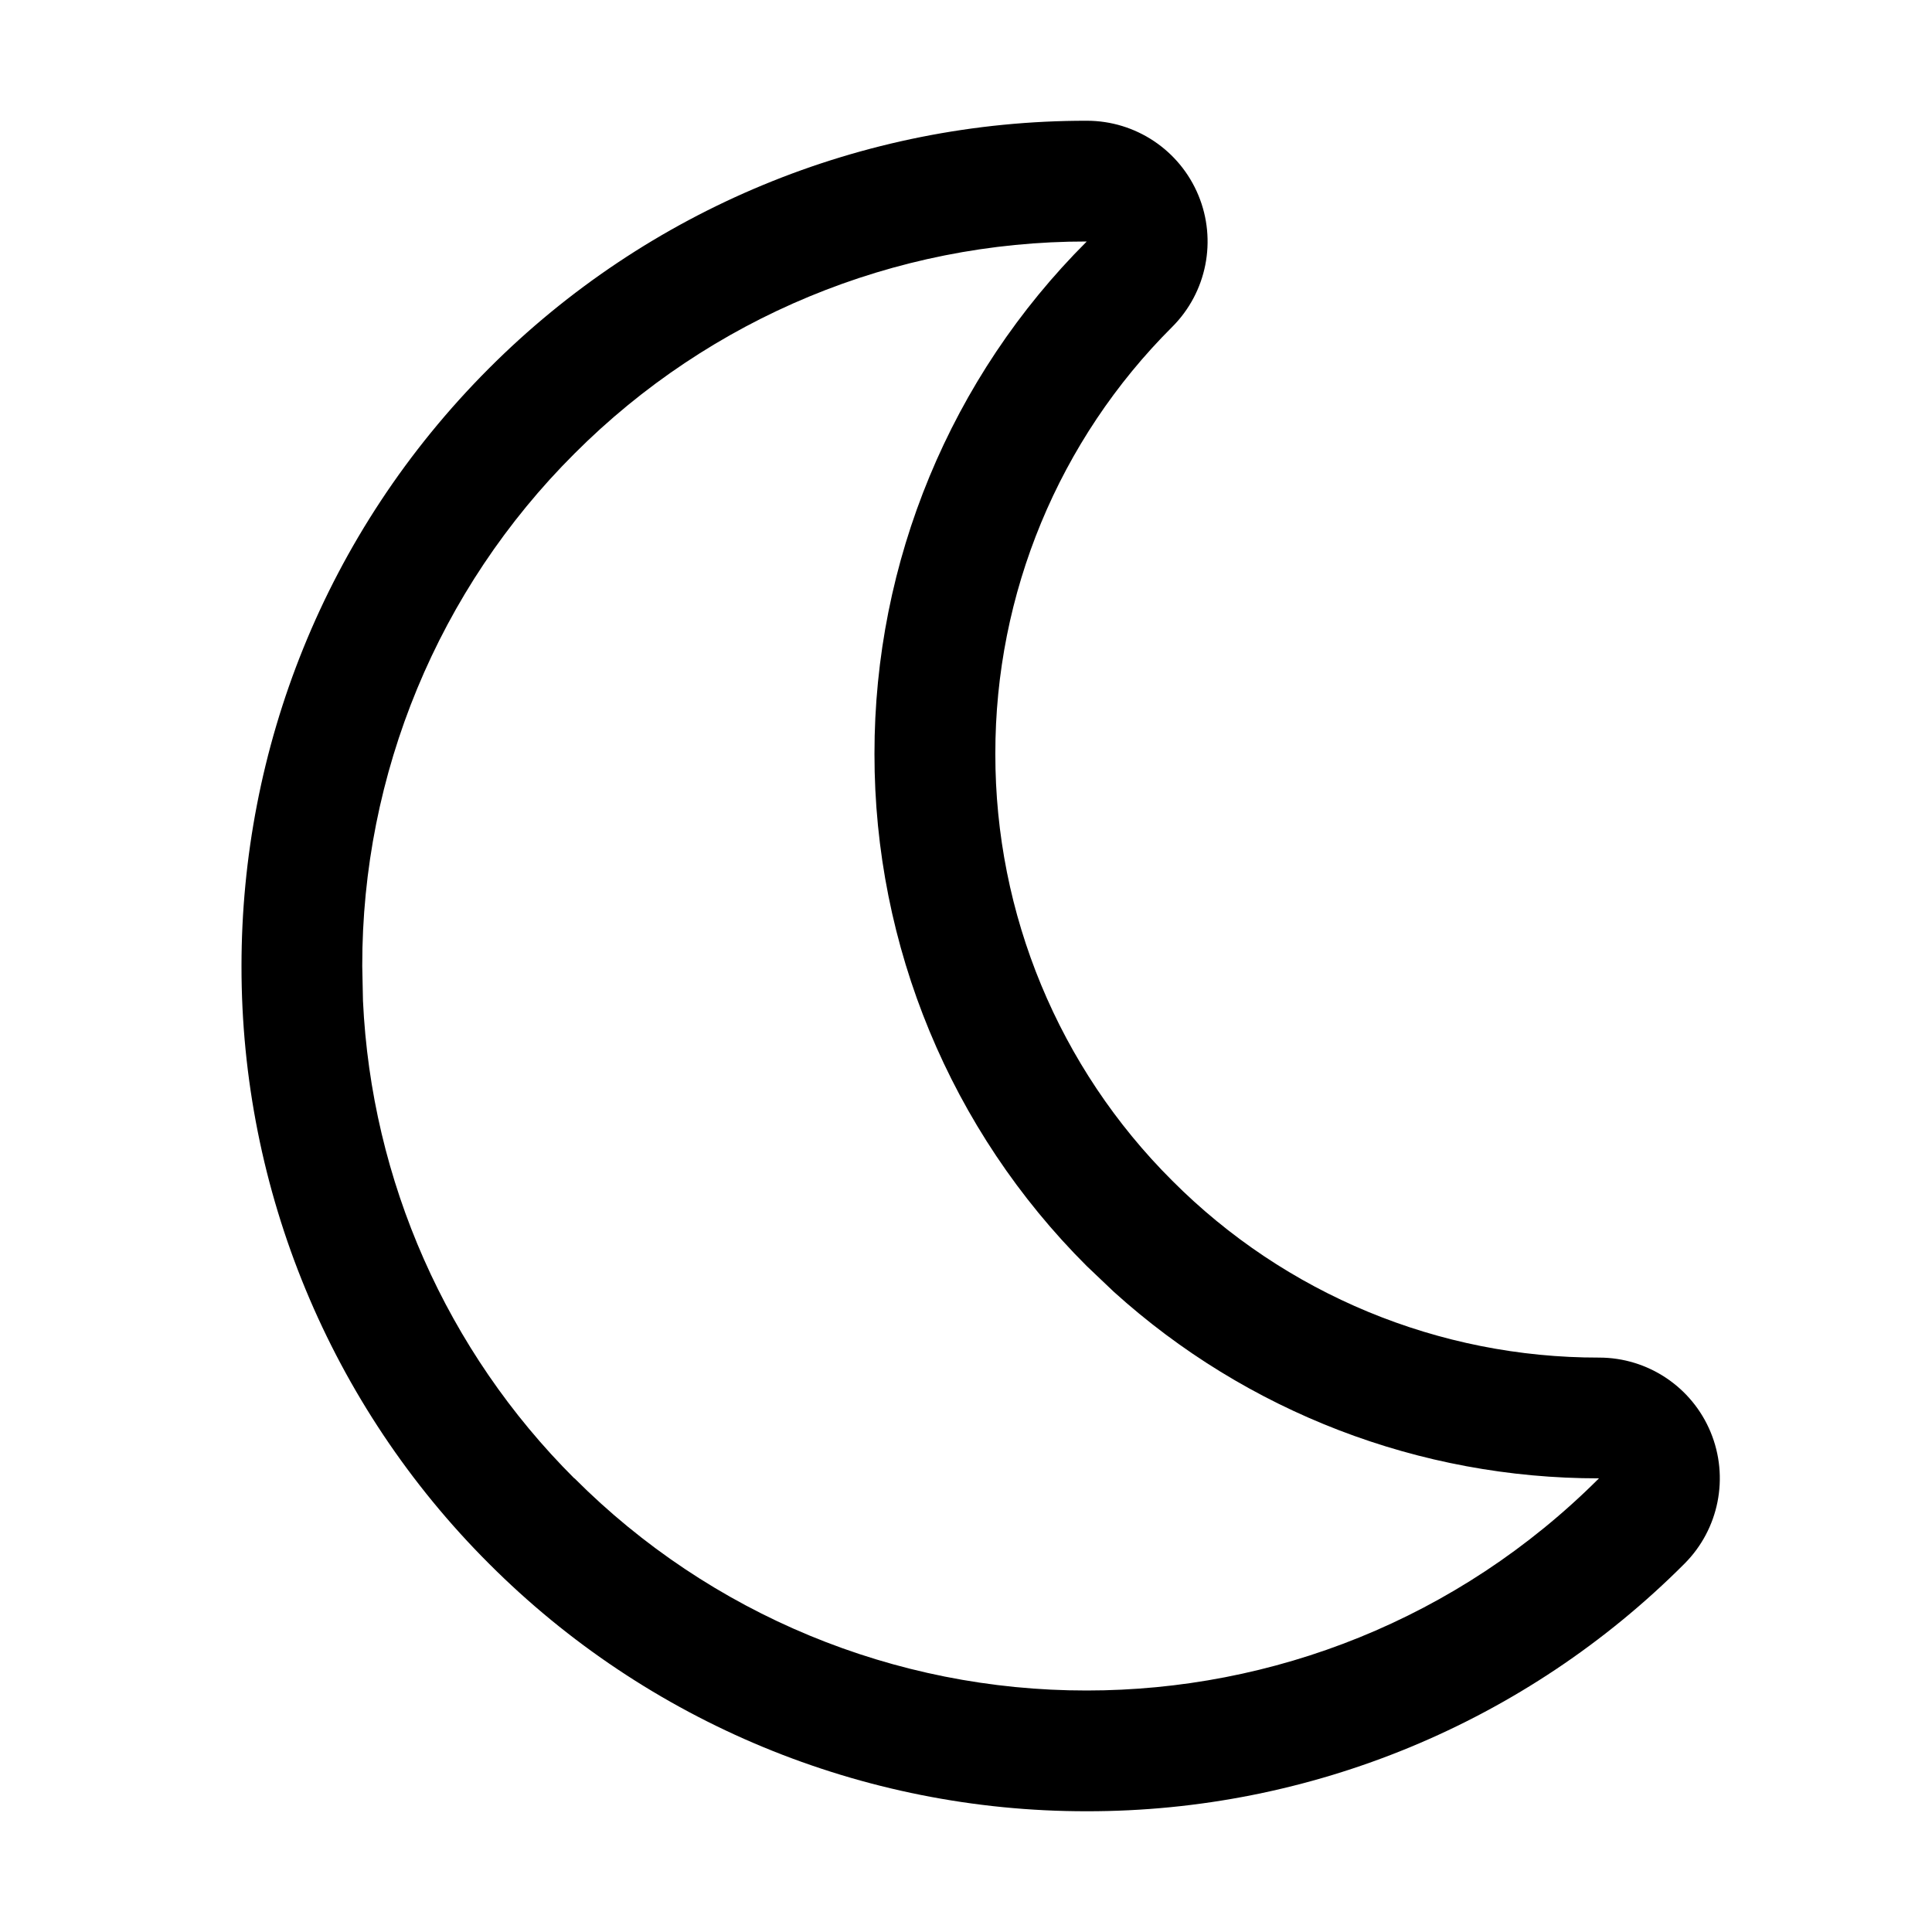
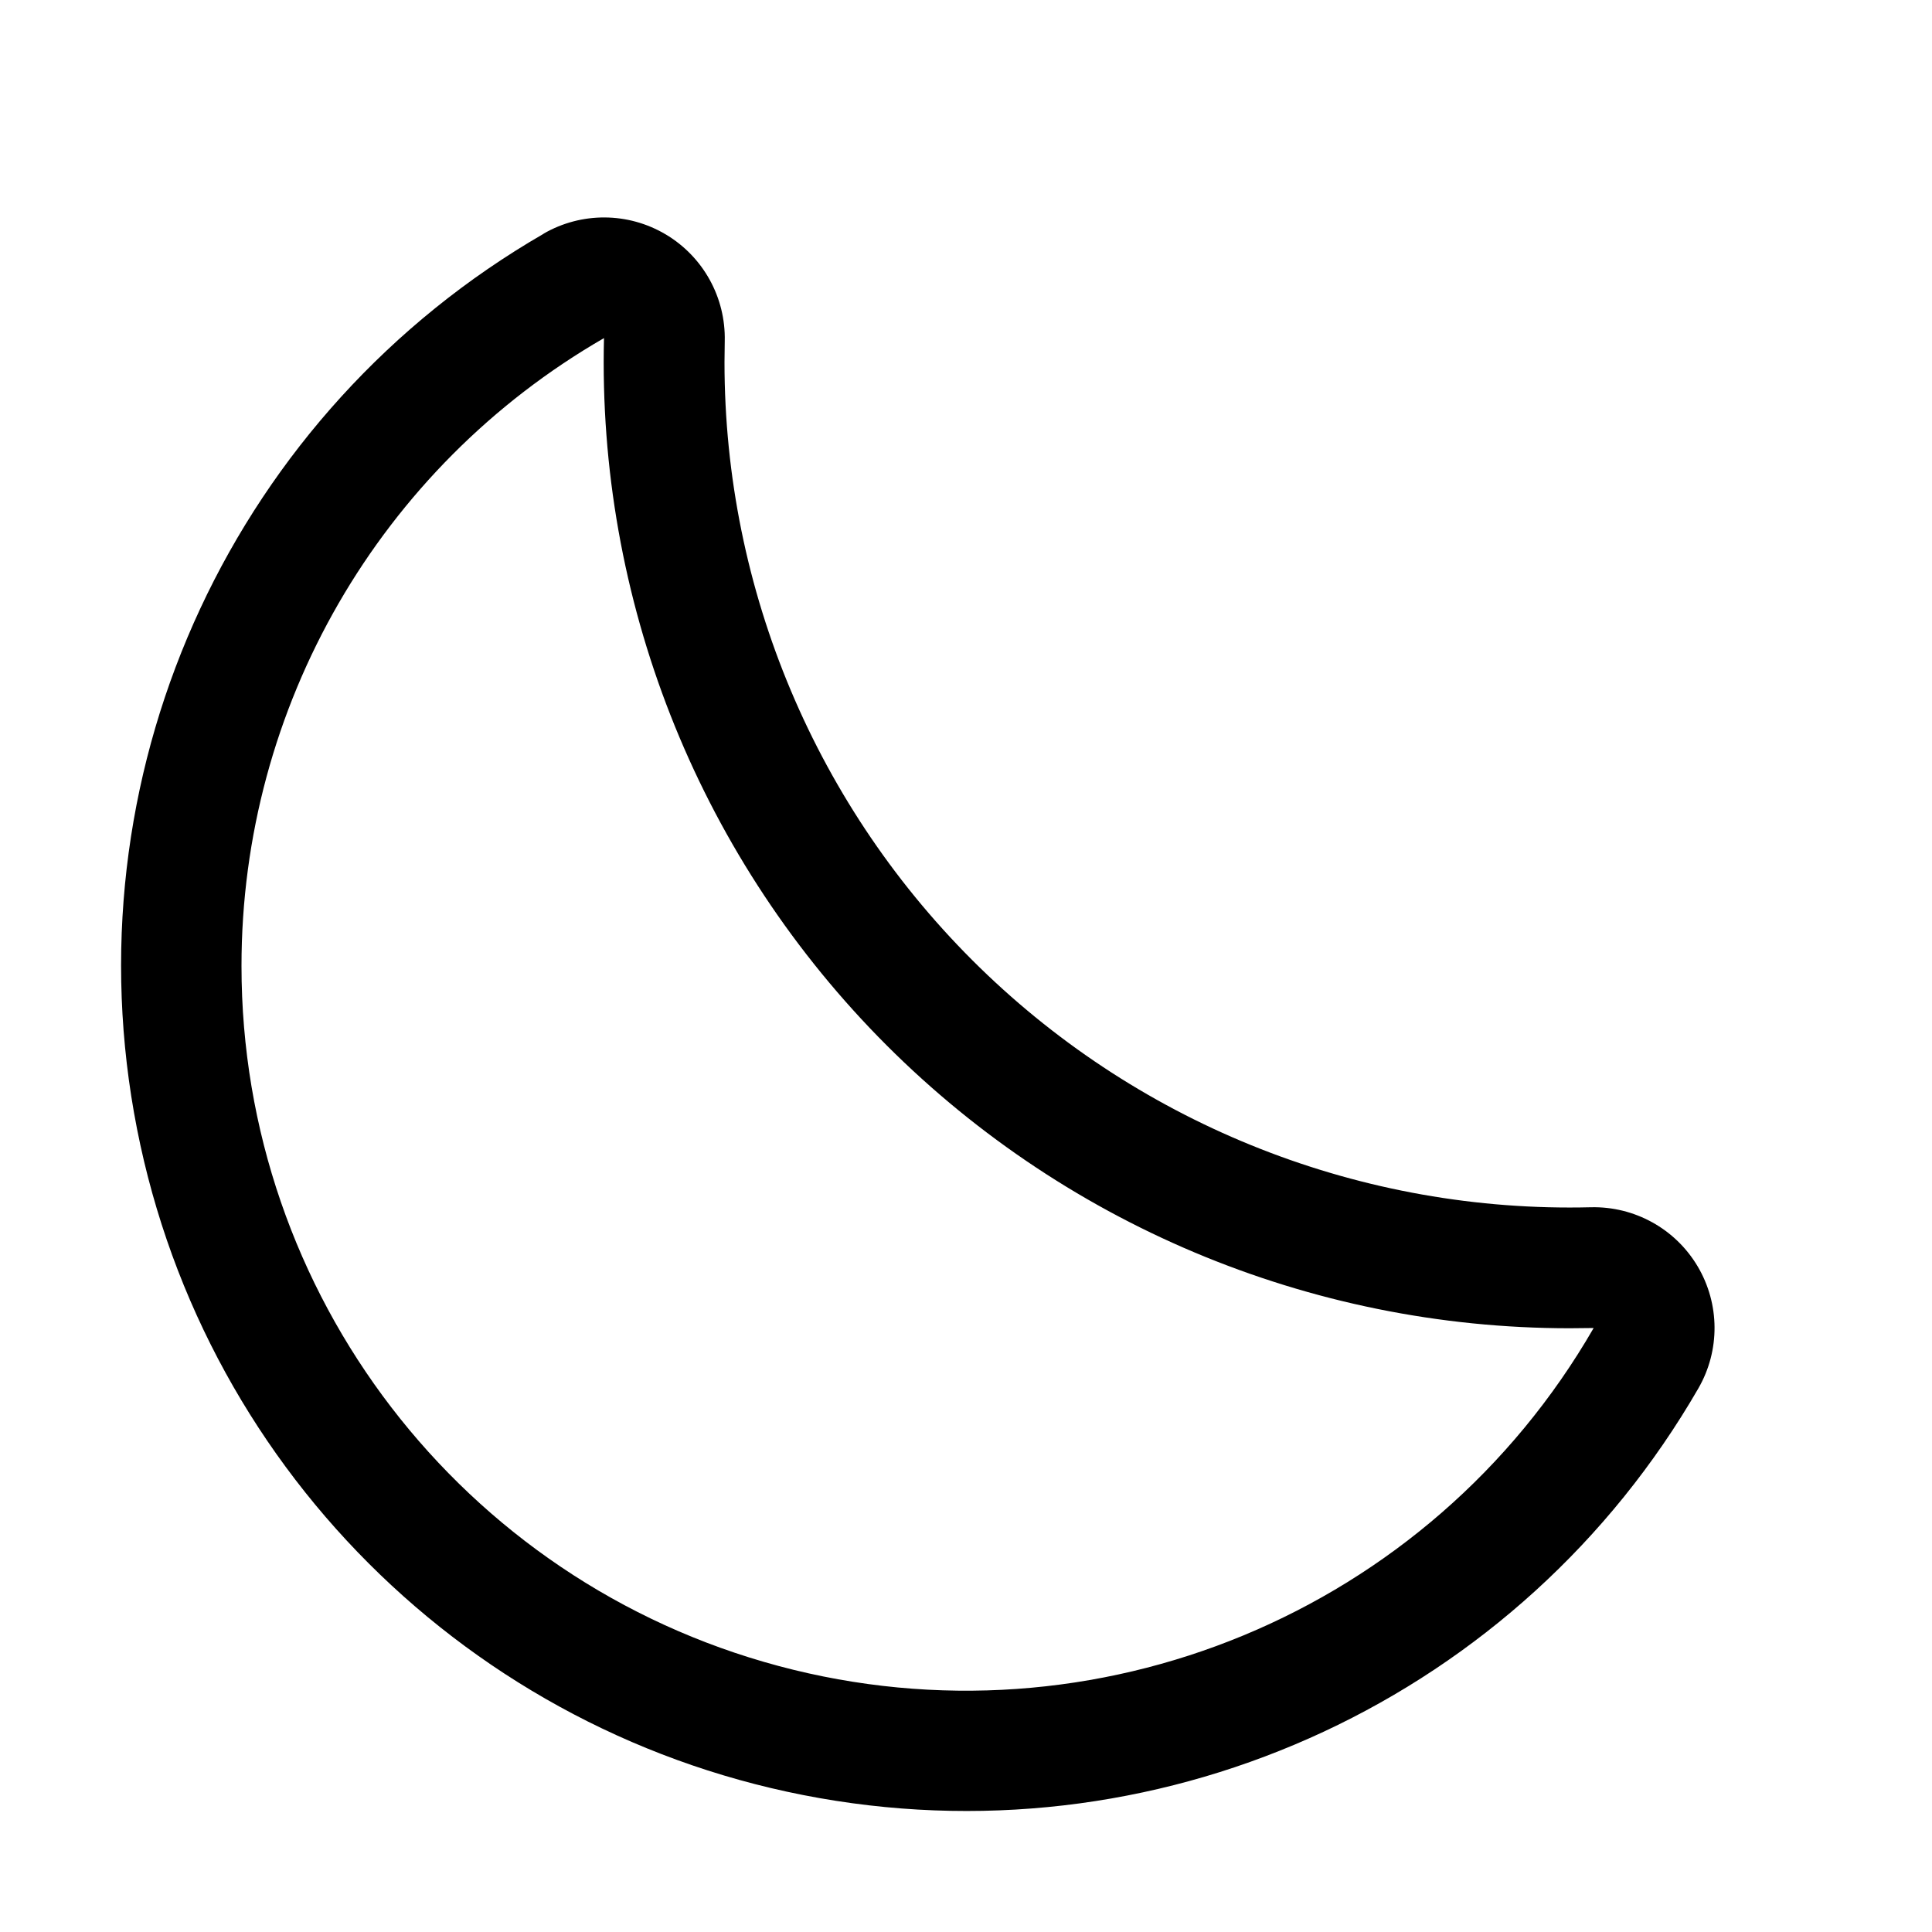
<svg xmlns="http://www.w3.org/2000/svg" width="16" height="16" viewBox="0 0 16 16">
-   <path d="M4.05 12.95A6.982 6.982 0 0 1 2 8c0-1.79.684-3.583 2.05-4.95A6.982 6.982 0 0 1 9 1a1 1 0 0 1 .708 1.707 4.982 4.982 0 0 0-1.465 3.536 4.98 4.98 0 0 0 1.465 3.535 4.98 4.98 0 0 0 3.535 1.465 1 1 0 0 1 .707 1.707A6.981 6.981 0 0 1 9 15a6.983 6.983 0 0 1-4.95-2.05Zm.708-.707A5.983 5.983 0 0 0 9 14c1.535 0 3.07-.586 4.242-1.757a5.98 5.98 0 0 1-4.018-1.545L9 10.485a5.982 5.982 0 0 1-1.758-4.242A5.986 5.986 0 0 1 9 2a5.983 5.983 0 0 0-4.243 1.757A5.98 5.98 0 0 0 3 8l.006.288a5.978 5.978 0 0 0 1.75 3.955Z" />
+   <path d="M4.502 1.935a1 1 0 0 1 1.5.89L6 3a7 7 0 0 0 7.175 6.998 1 1 0 0 1 .89 1.5 7 7 0 1 1-9.563-9.562M2 8a6 6 0 0 0 11.198 2.998L13 11a8 8 0 0 1-7.998-8.2A6 6 0 0 0 2 8" />
</svg>
